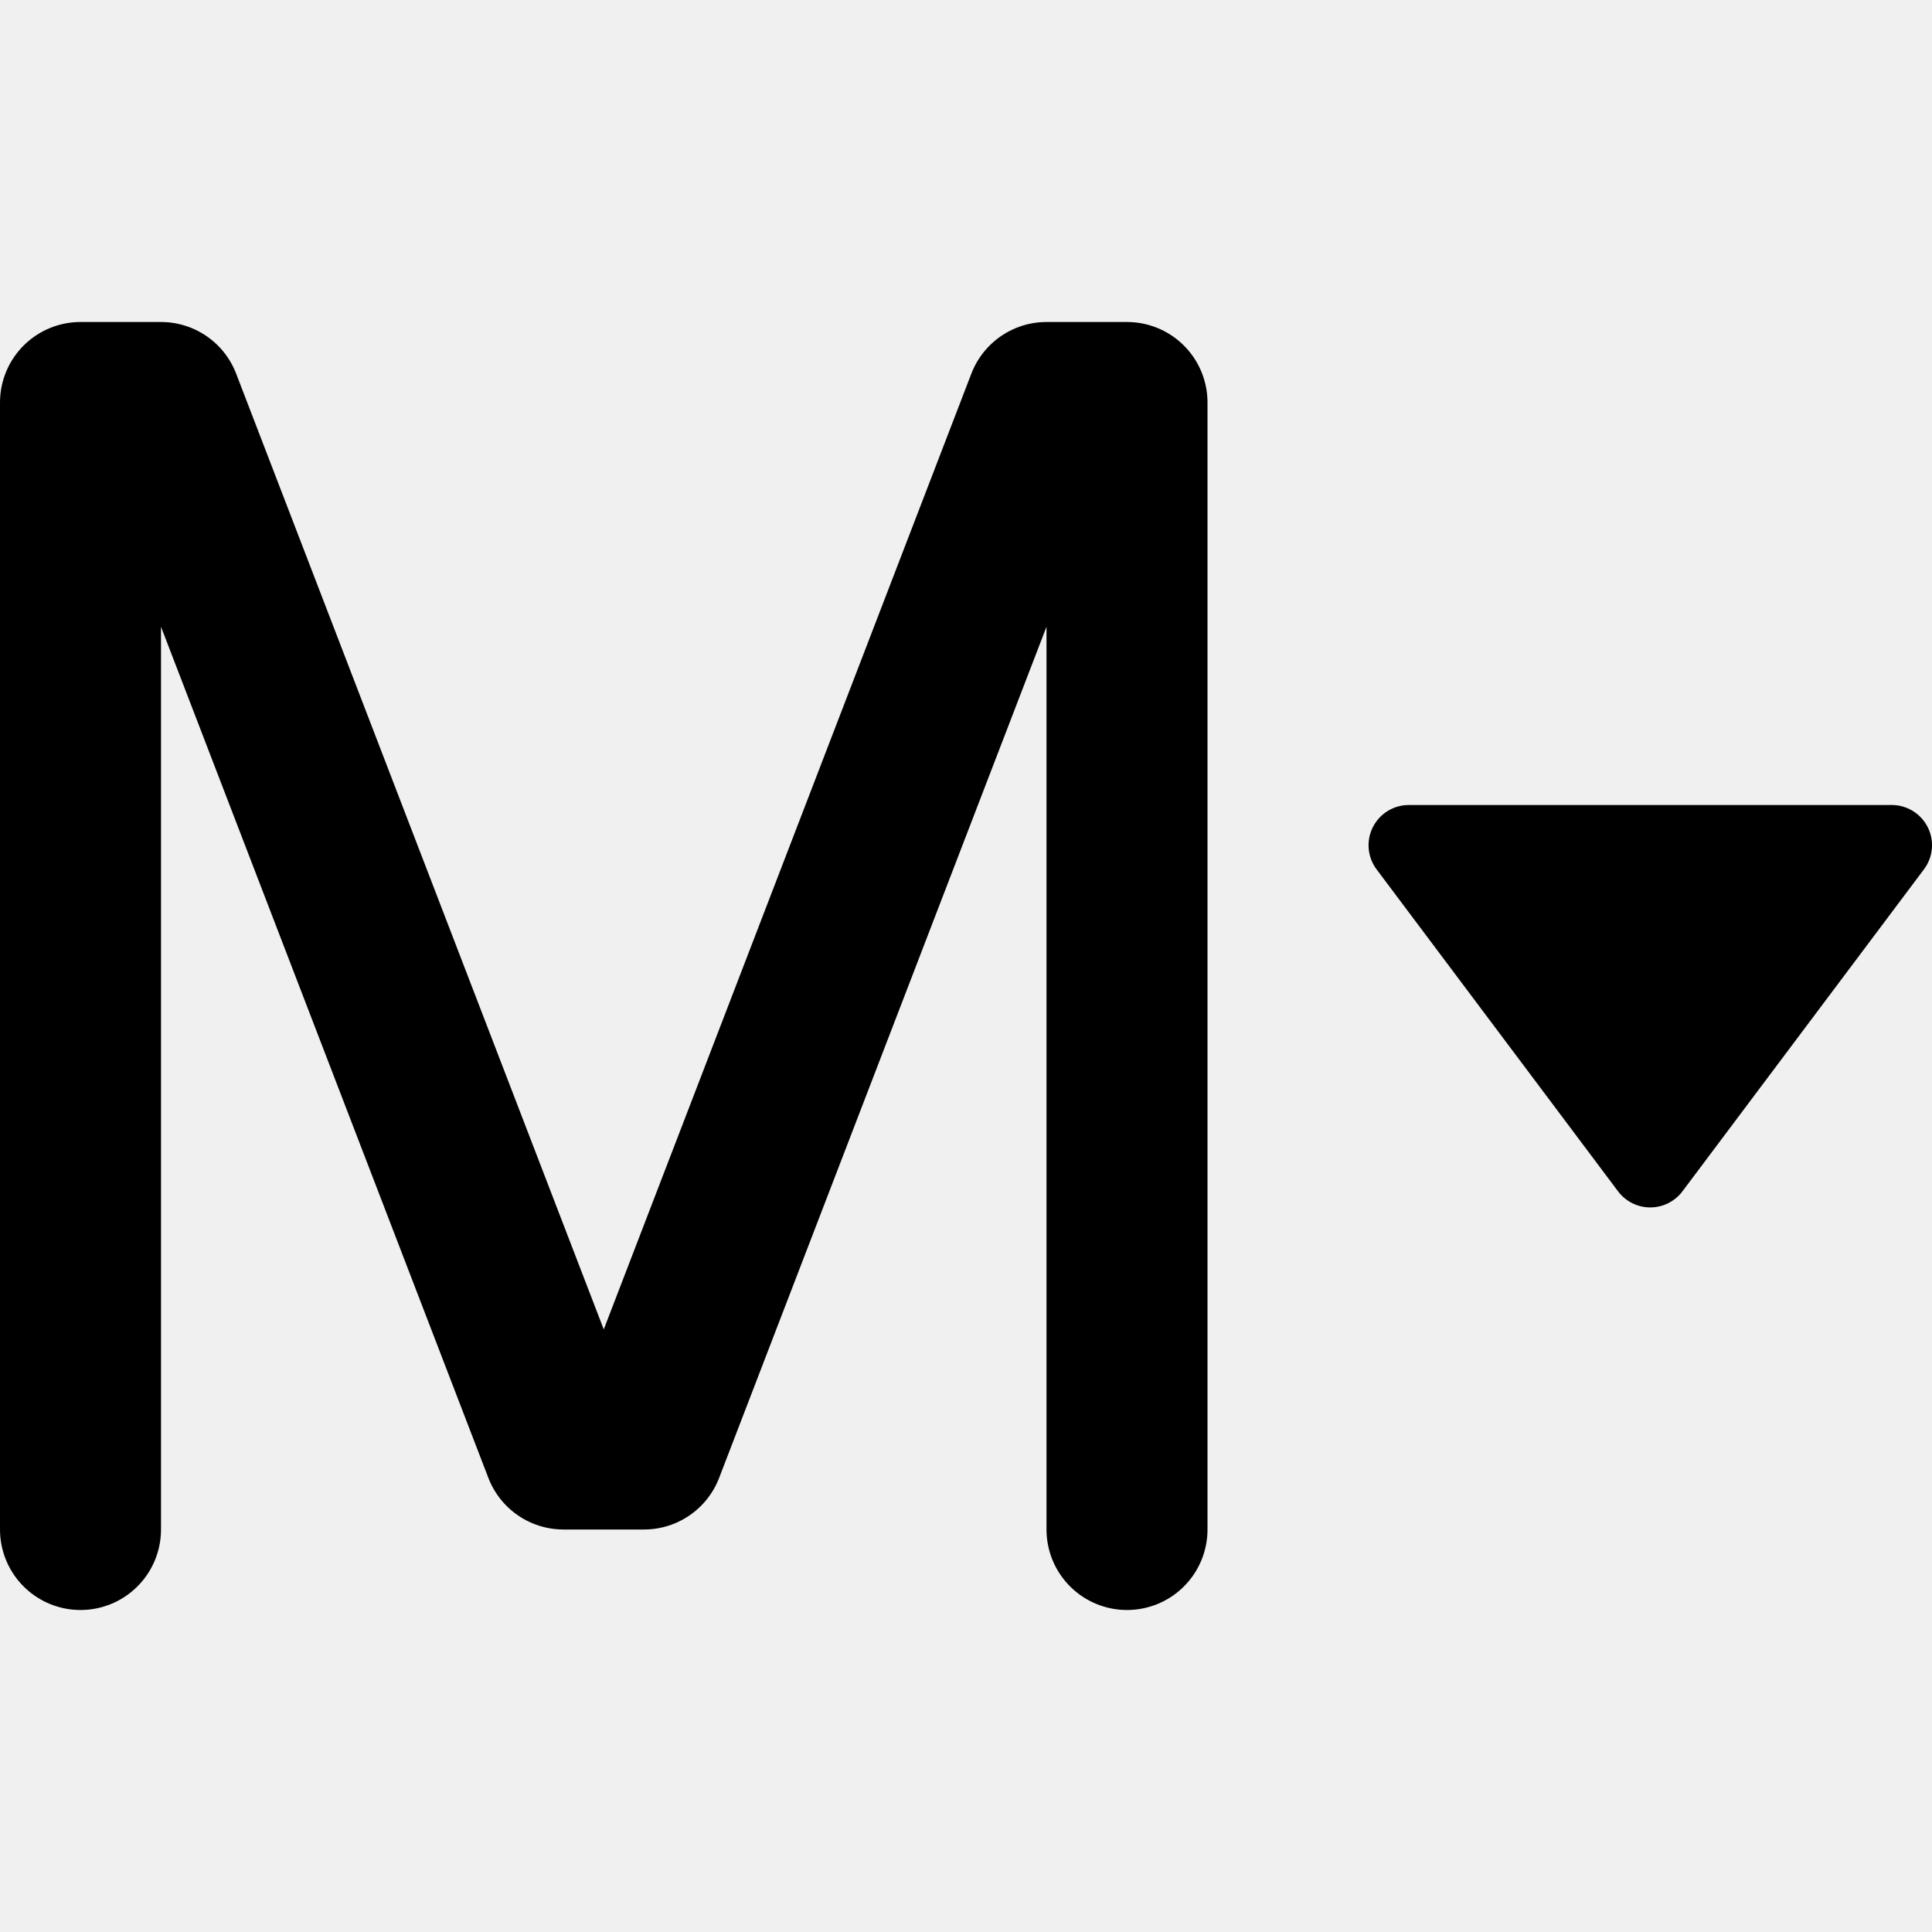
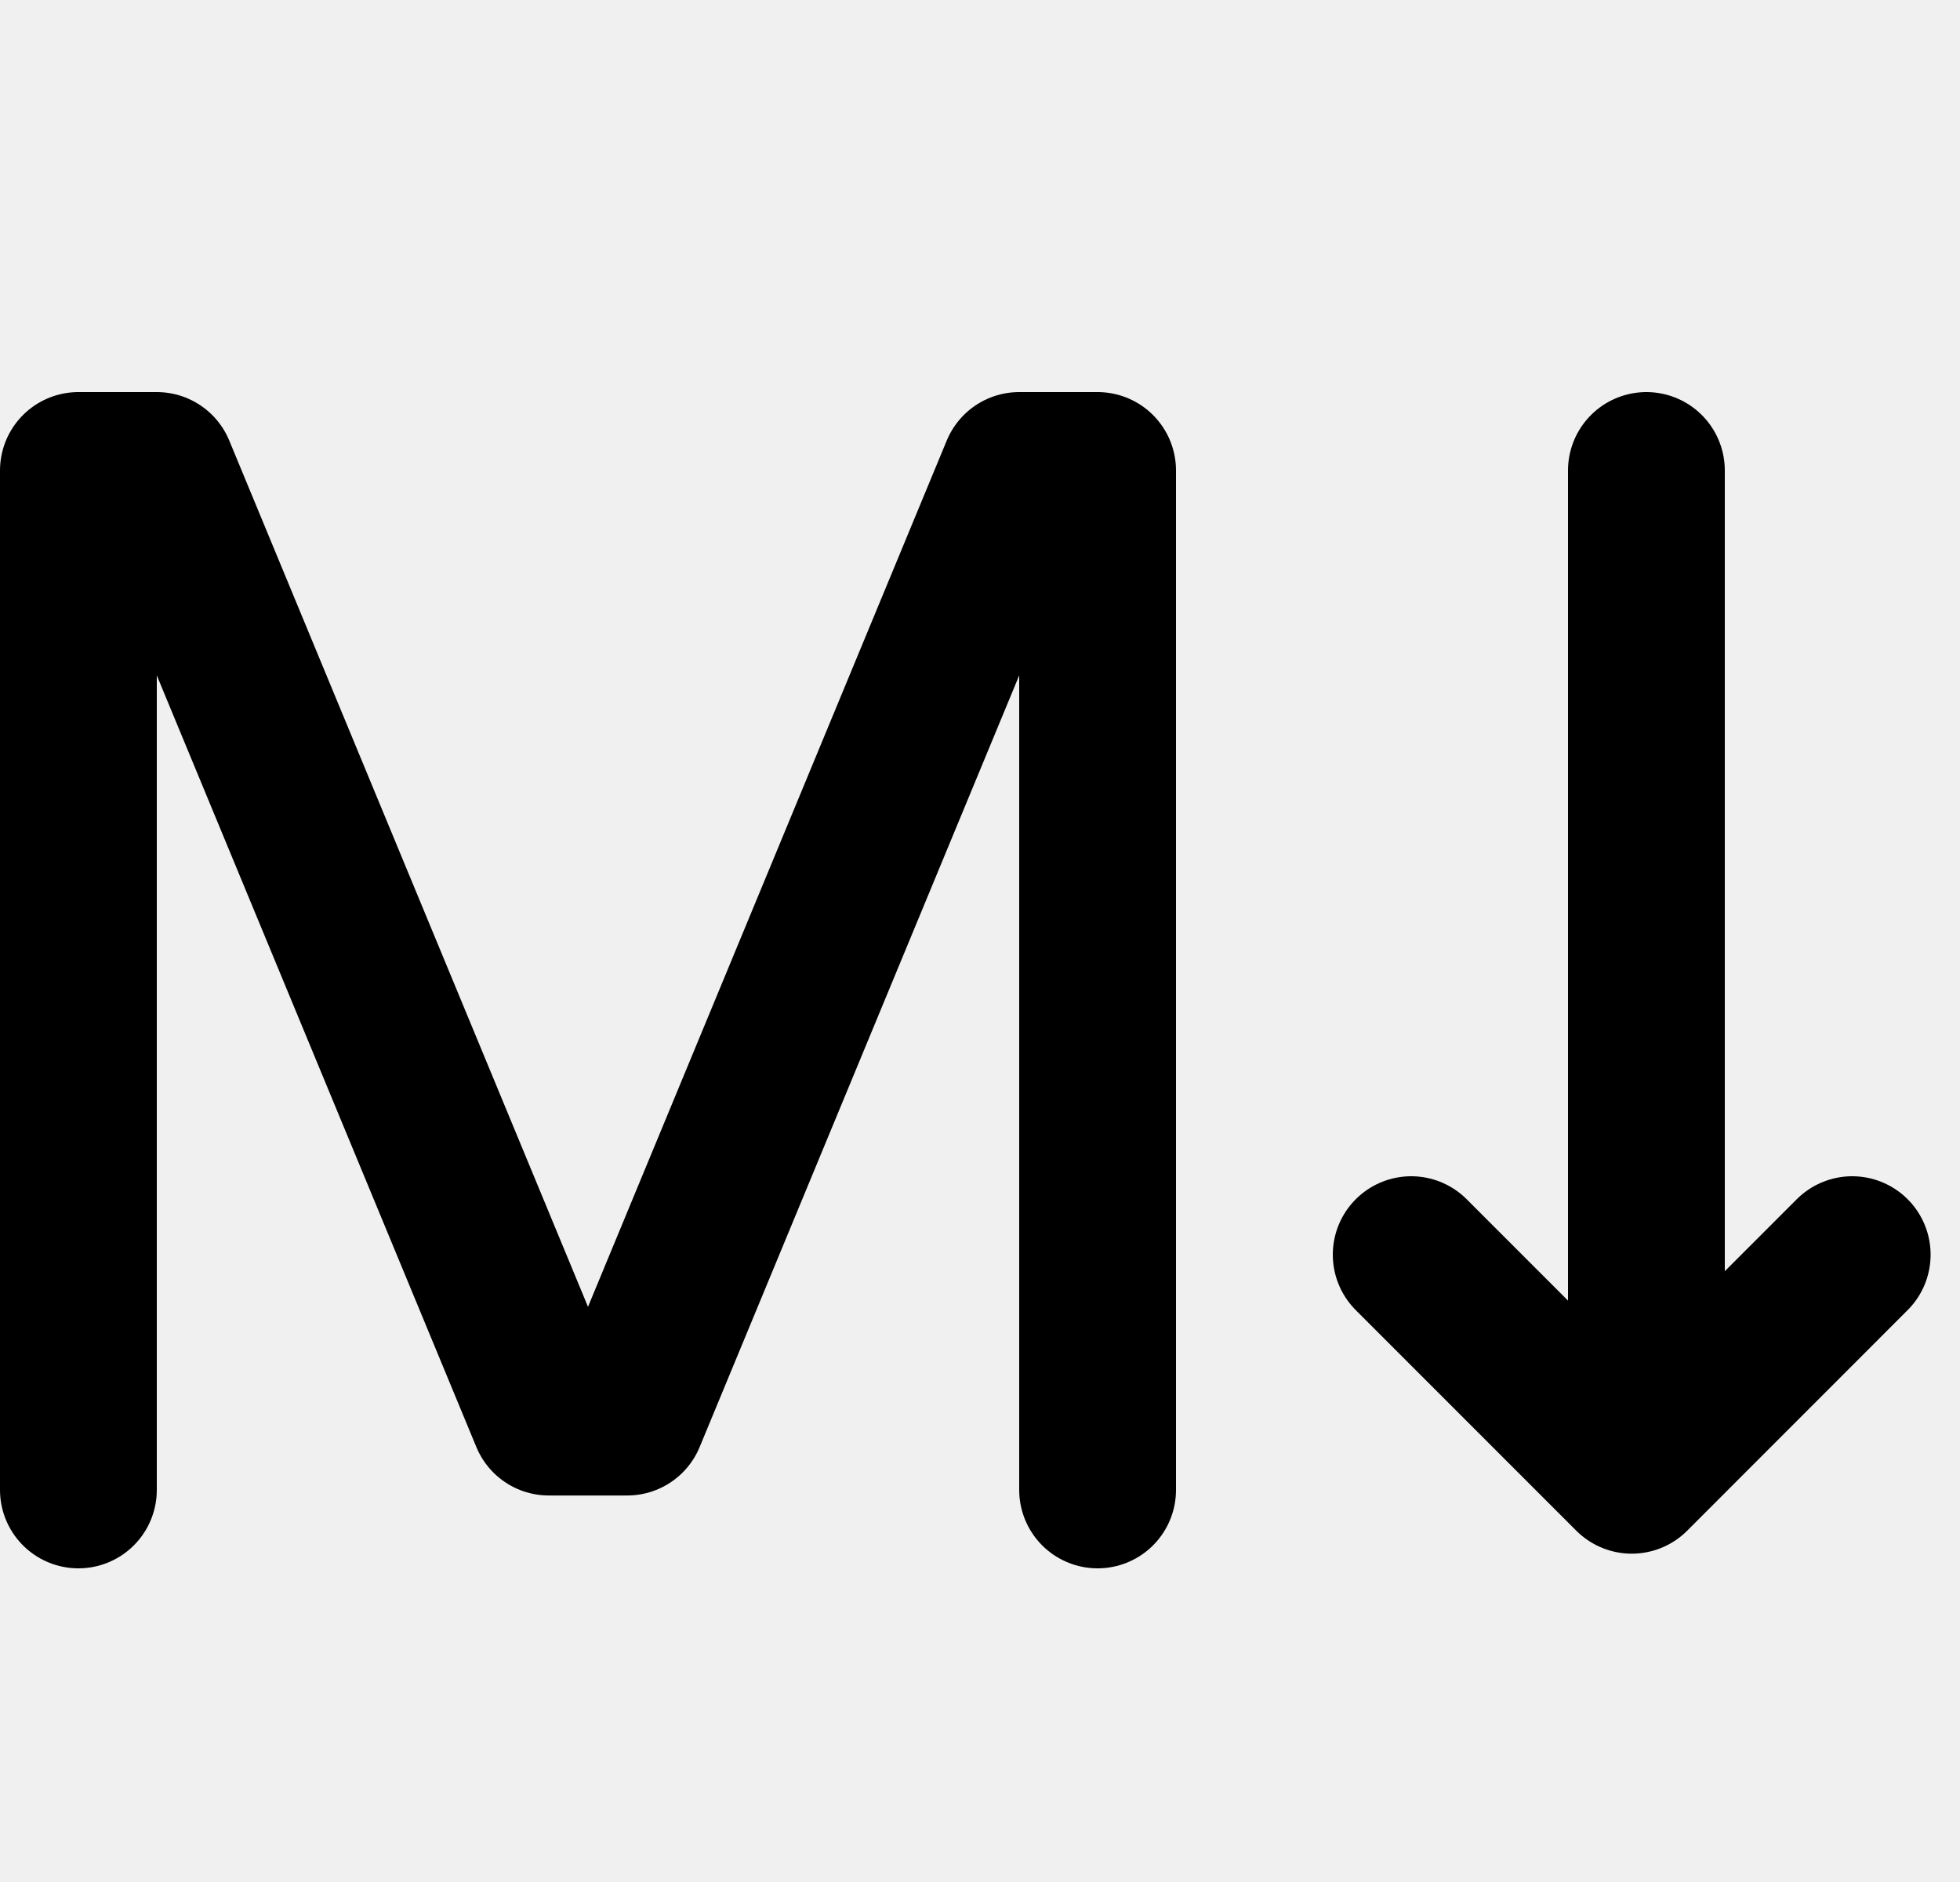
- <svg xmlns="http://www.w3.org/2000/svg" fill="none" viewBox="0 0 24 24">
-   <g clip-path="url(#a)">
-     <path fill="currentColor" d="M23.947 10.276A.5.5 0 0 0 23.5 10h-6a.5.5 0 0 0-.4.799l3 4a.5.5 0 0 0 .8 0l3-4a.497.497 0 0 0 .047-.523Z" />
-     <path stroke="currentColor" stroke-linecap="round" stroke-linejoin="round" stroke-width="2" d="M14 19V5h-1L8 18H7L2 5H1v14" />
-   </g>
-   <defs>
-     <clipPath id="a">
-       <path fill="#fff" d="M0 0h24v24H0z" />
-     </clipPath>
-   </defs>
+ <svg xmlns="http://www.w3.org/2000/svg" fill="none" viewBox="0 0 25 24">
+   <path stroke="currentColor" stroke-linecap="round" stroke-linejoin="round" stroke-width="2" d="M21 6v12m-3-2 2.813 2.813L23.625 16" />
+   <path stroke="currentColor" stroke-linecap="round" stroke-linejoin="round" stroke-width="2" d="M14 19V6h-1L8 18.071H7L2 6H1v13" />
</svg>
